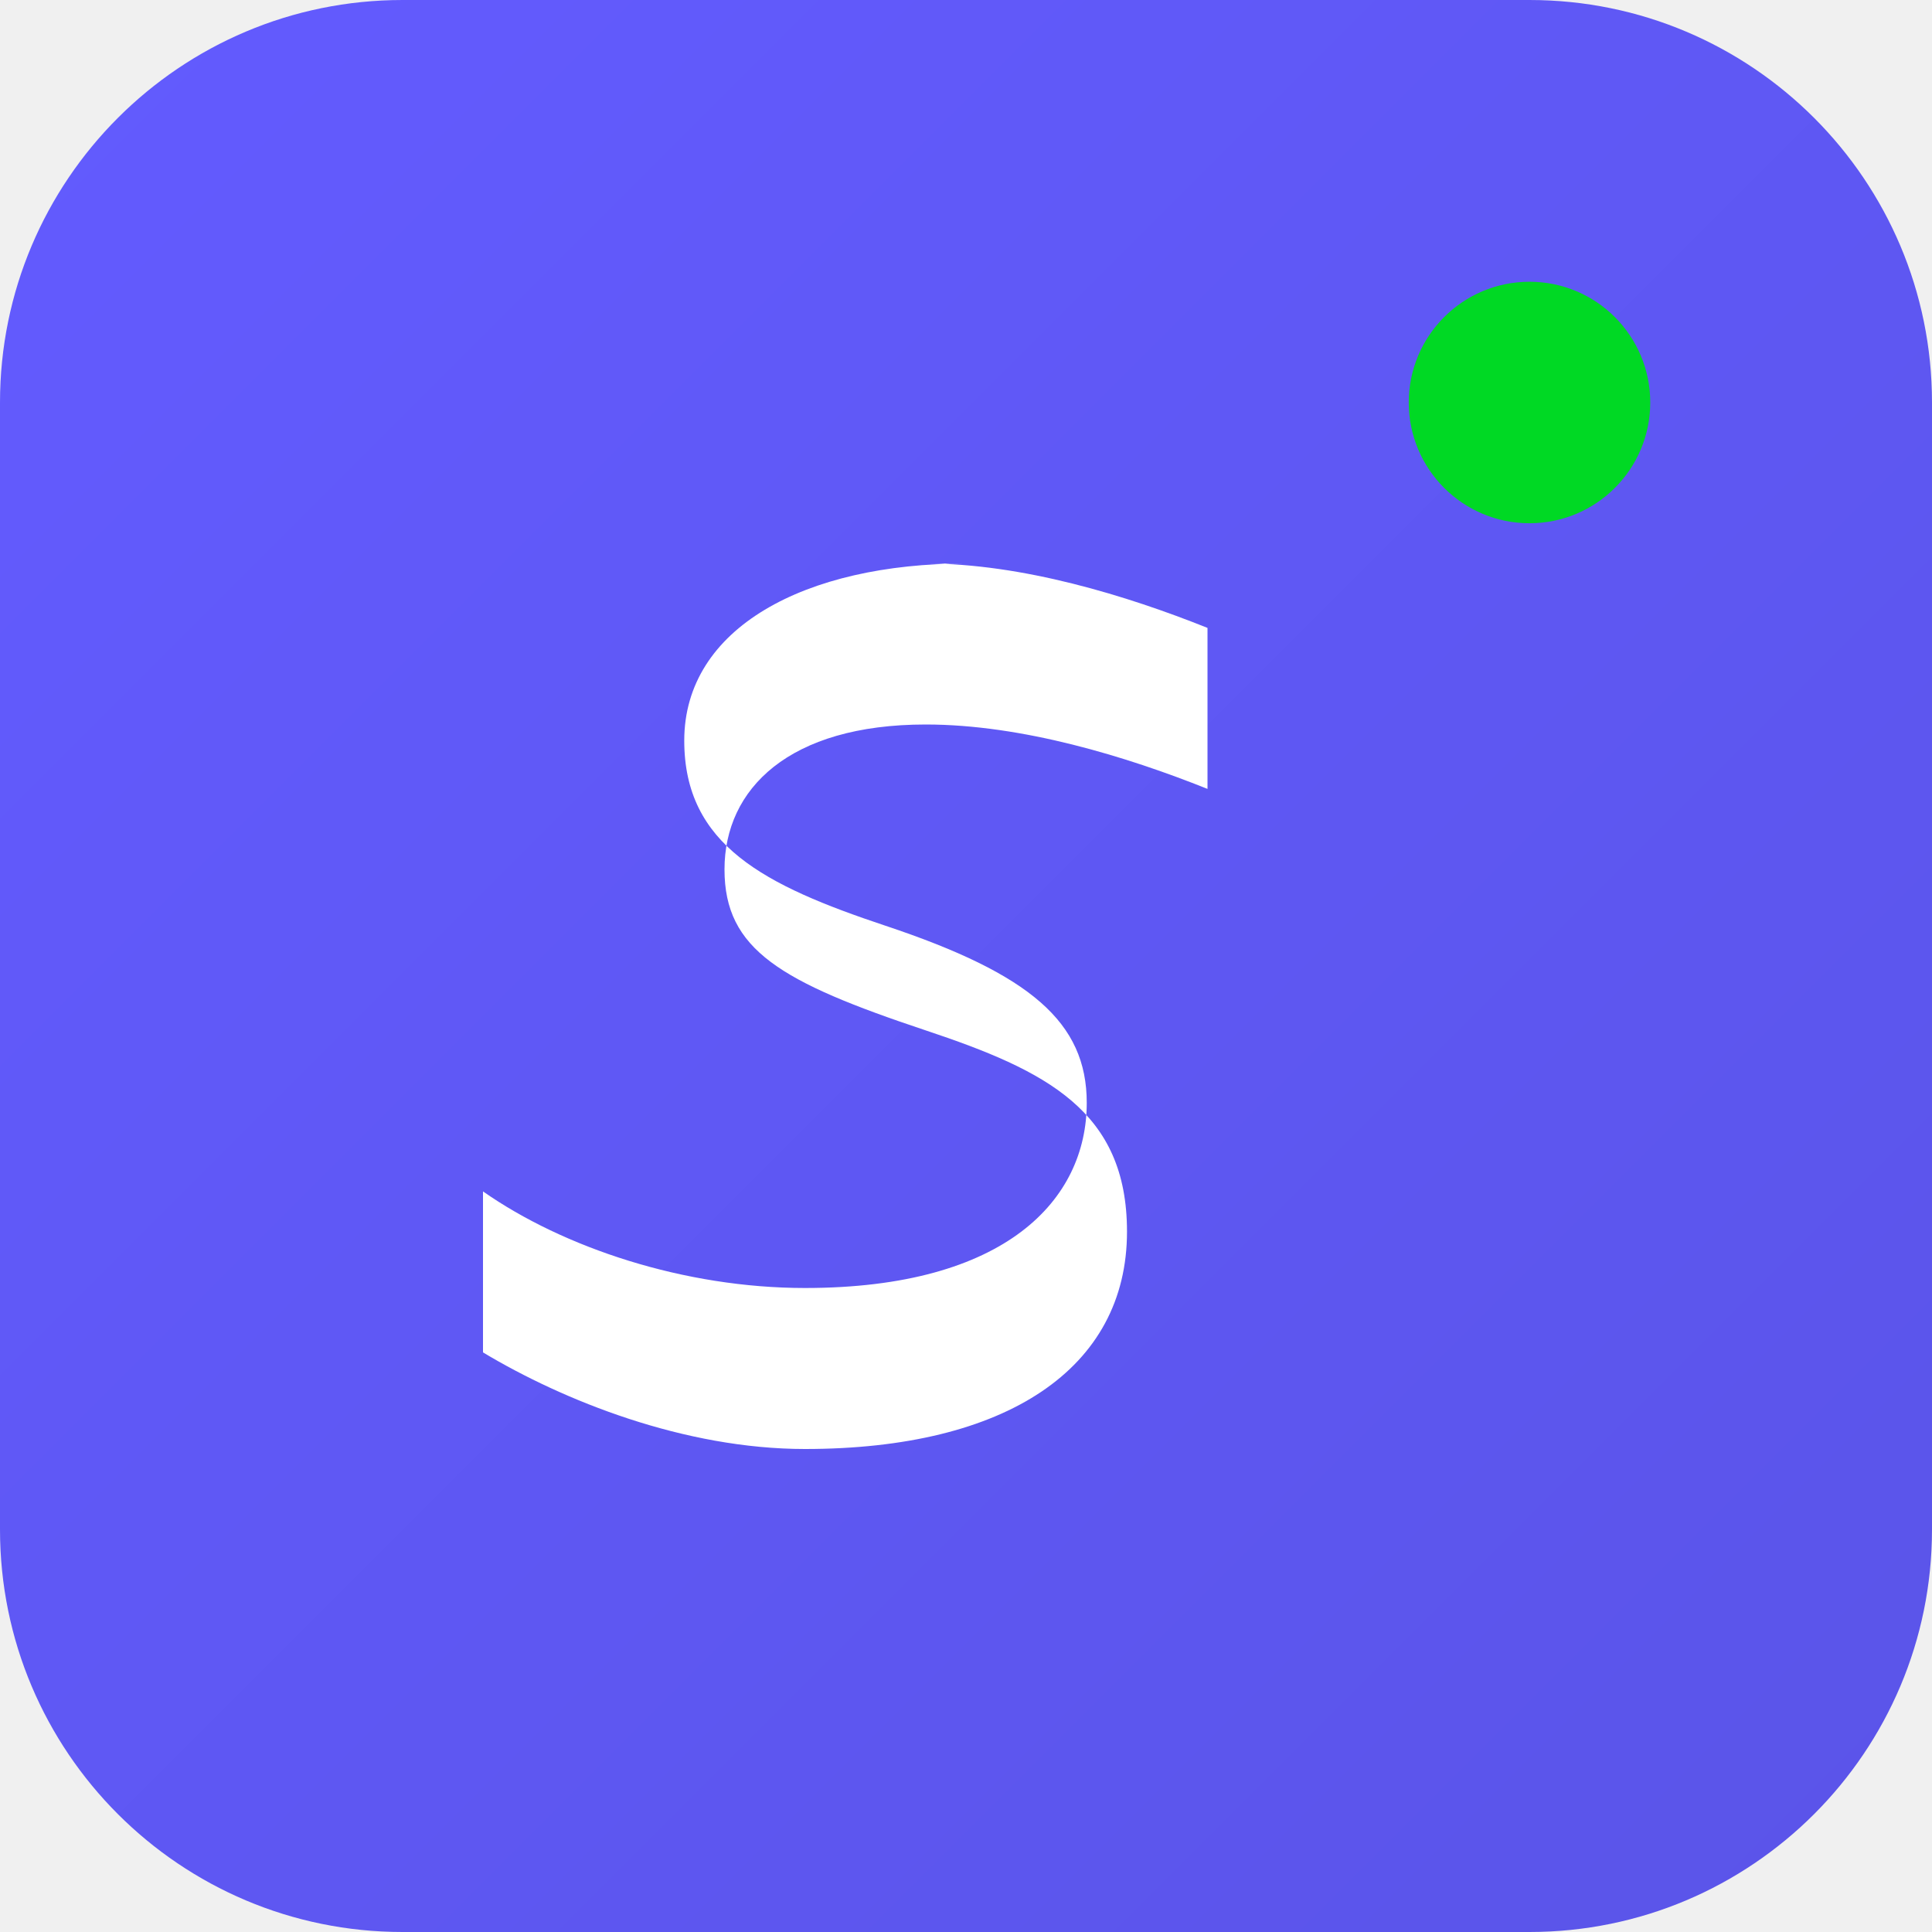
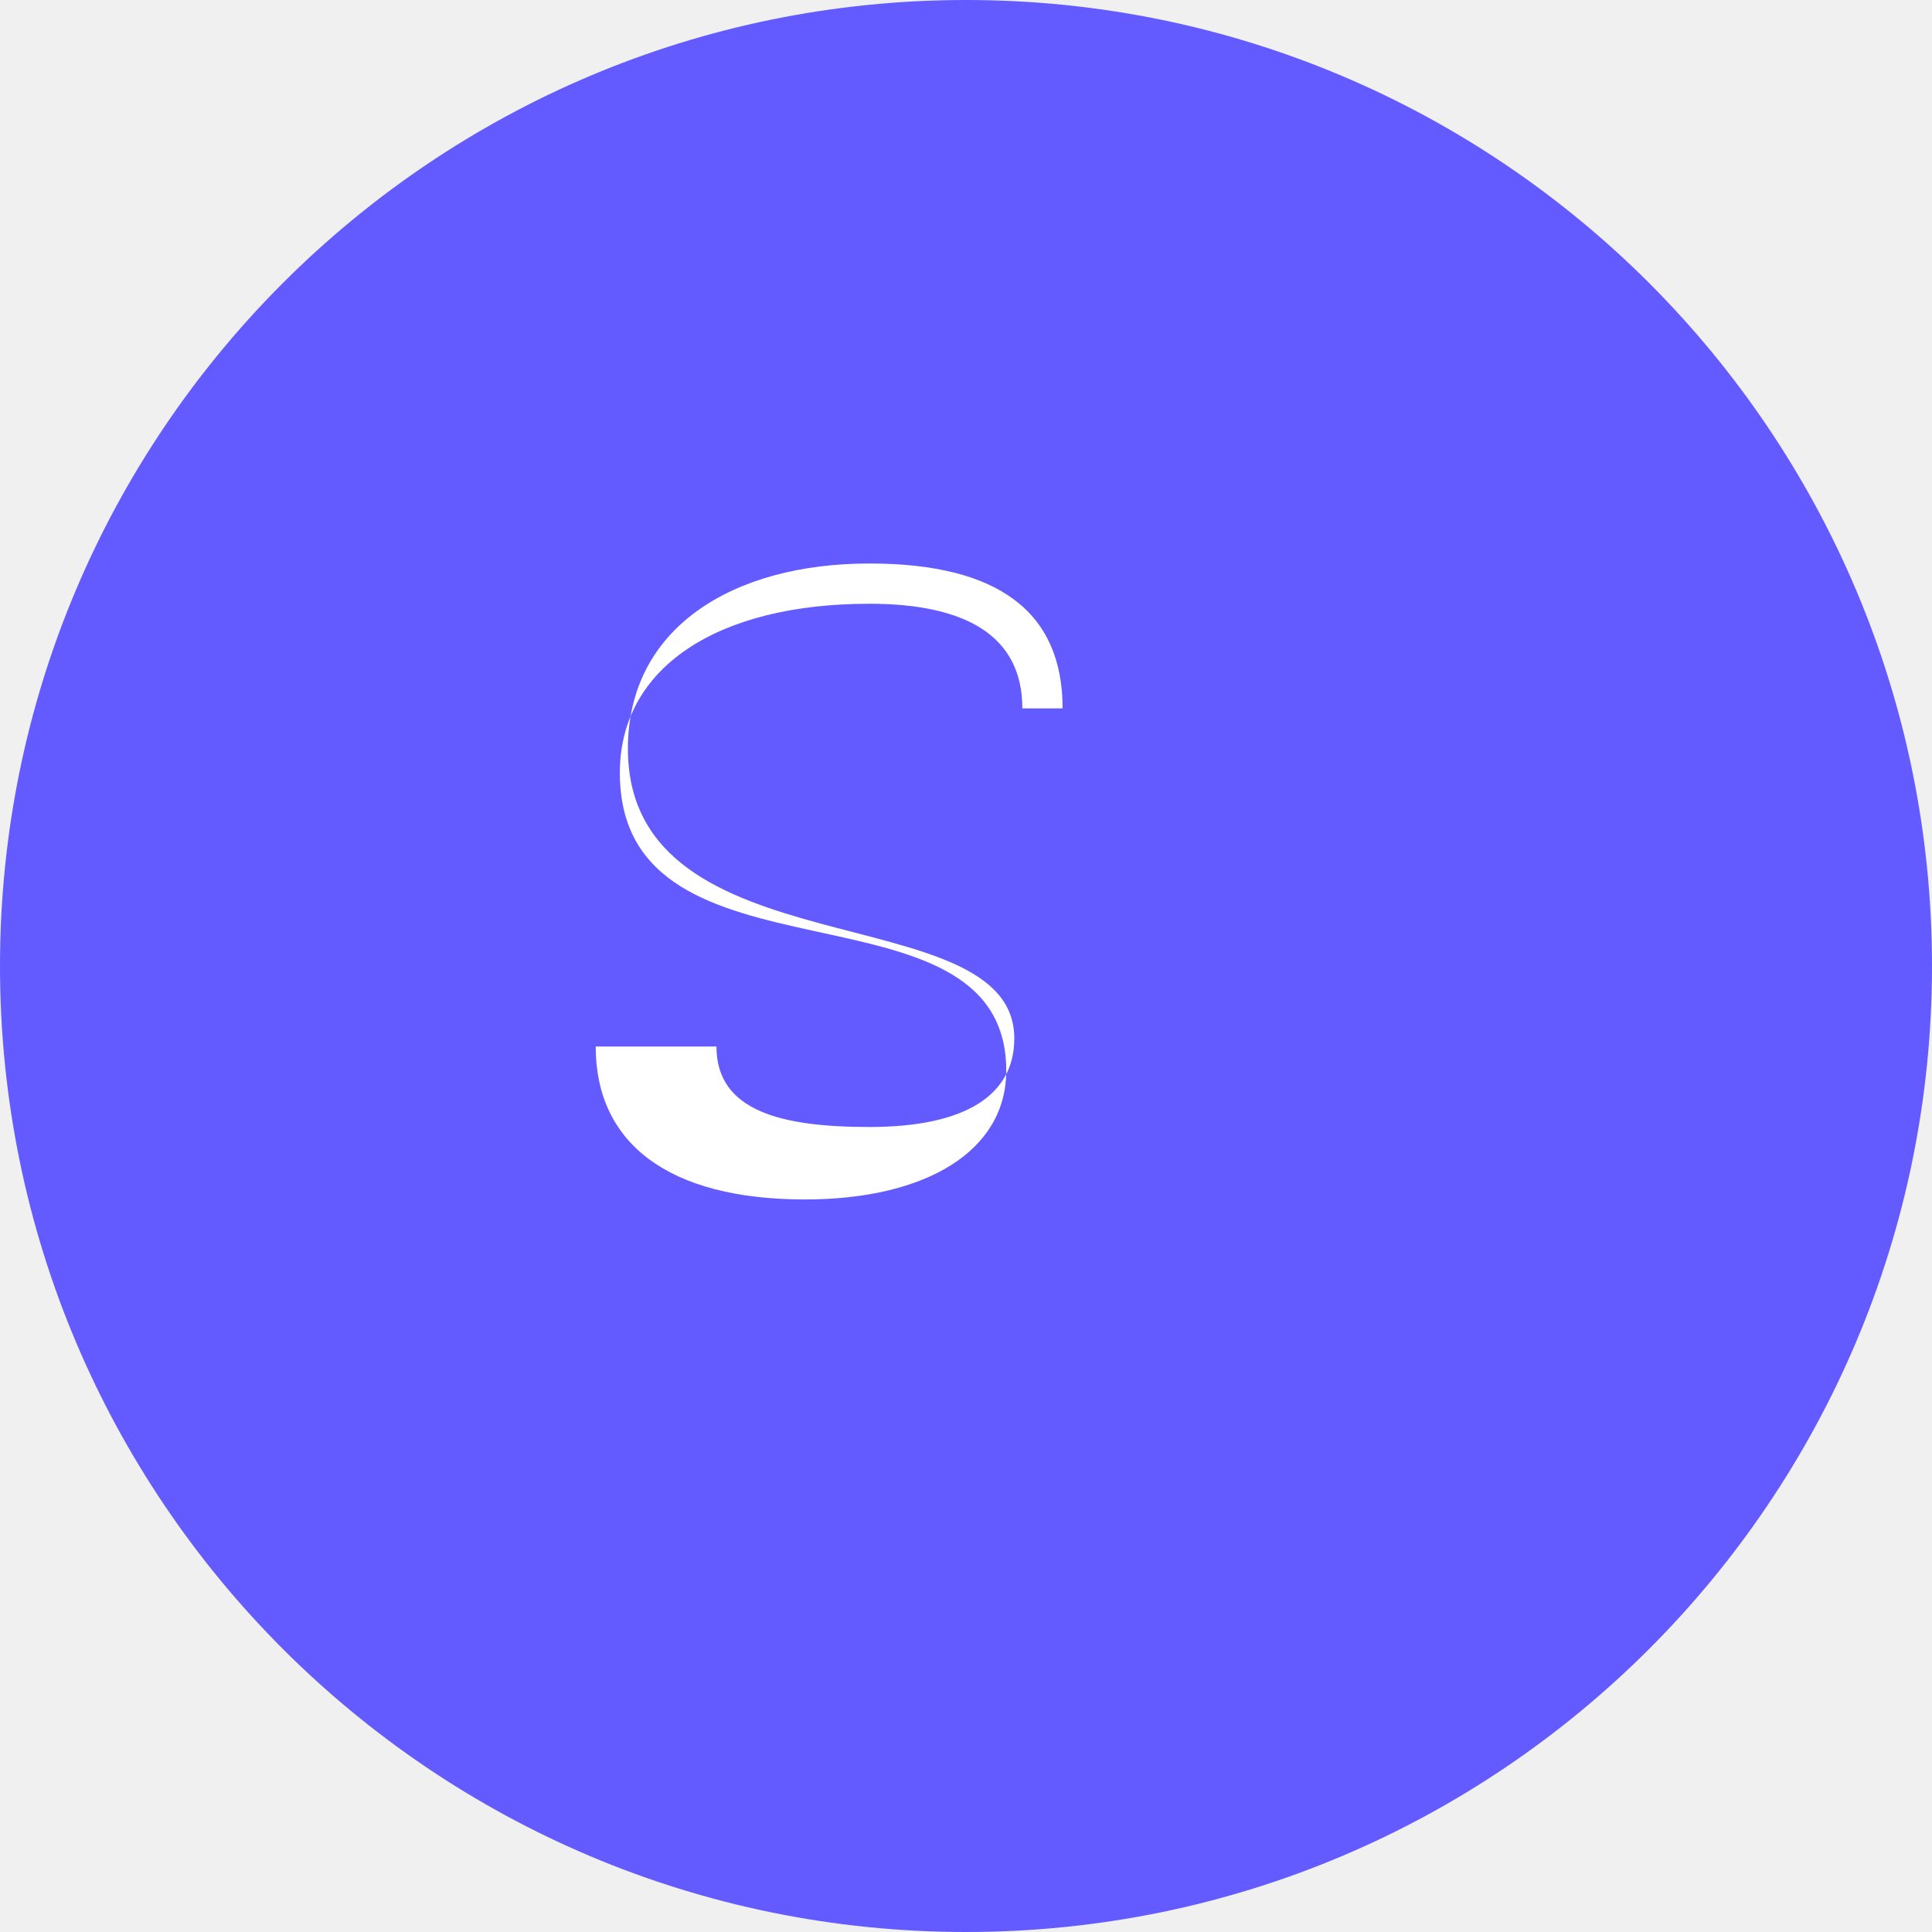
<svg xmlns="http://www.w3.org/2000/svg" viewBox="0 0 24 24">
-   <defs>
-     <linearGradient id="grad" x1="0%" y1="0%" x2="100%" y2="100%">
-       <stop offset="0%" style="stop-color:#635BFF;stop-opacity:1" />
-       <stop offset="100%" style="stop-color:#5A54E8;stop-opacity:1" />
-     </linearGradient>
-   </defs>
-   <rect width="24" height="24" rx="5" fill="url(#grad)" />
-   <g fill="white">
-     <path d="M12 7c-2 0-3.5.8-3.5 2.2 0 1.3 1 1.8 2.5 2.3 1.8.6 2.5 1.2 2.5 2.2 0 1.2-1 2.3-3.5 2.3-1.5 0-3-.5-4-1.2v2c1 .6 2.5 1.2 4 1.2 2.5 0 4-1 4-2.7 0-1.5-1-2-2.5-2.5-1.8-.6-2.5-1-2.5-2 0-1 .8-1.8 2.5-1.8 1.2 0 2.5.4 3.5.8V7.8c-1-.4-2.3-.8-3.5-.8z" />
-     <circle cx="19" cy="5" r="1.5" fill="#00D924" />
-   </g>
+   <path d="M24 12c0 6.627-5.373 12-12 12S0 18.627 0 12 5.373 0 12 0s12 5.373 12 12z" fill="#635BFF" />
+   <path d="M12.7 8.8c0-.9-.7-1.3-1.9-1.3-1.9 0-3.1.8-3.1 2.1 0 2.8 4.8 1.2 4.8 3.7 0 1-1 1.6-2.5 1.6-1.7 0-2.6-.7-2.6-1.9h1.5c0 .8.8 1 1.9 1 1.2 0 1.8-.4 1.8-1.1 0-1.8-4.8-.8-4.8-3.6 0-1.5 1.3-2.3 3-2.3 1.6 0 2.4.6 2.4 1.8h-1.5z" fill="#fff" />
</svg>
